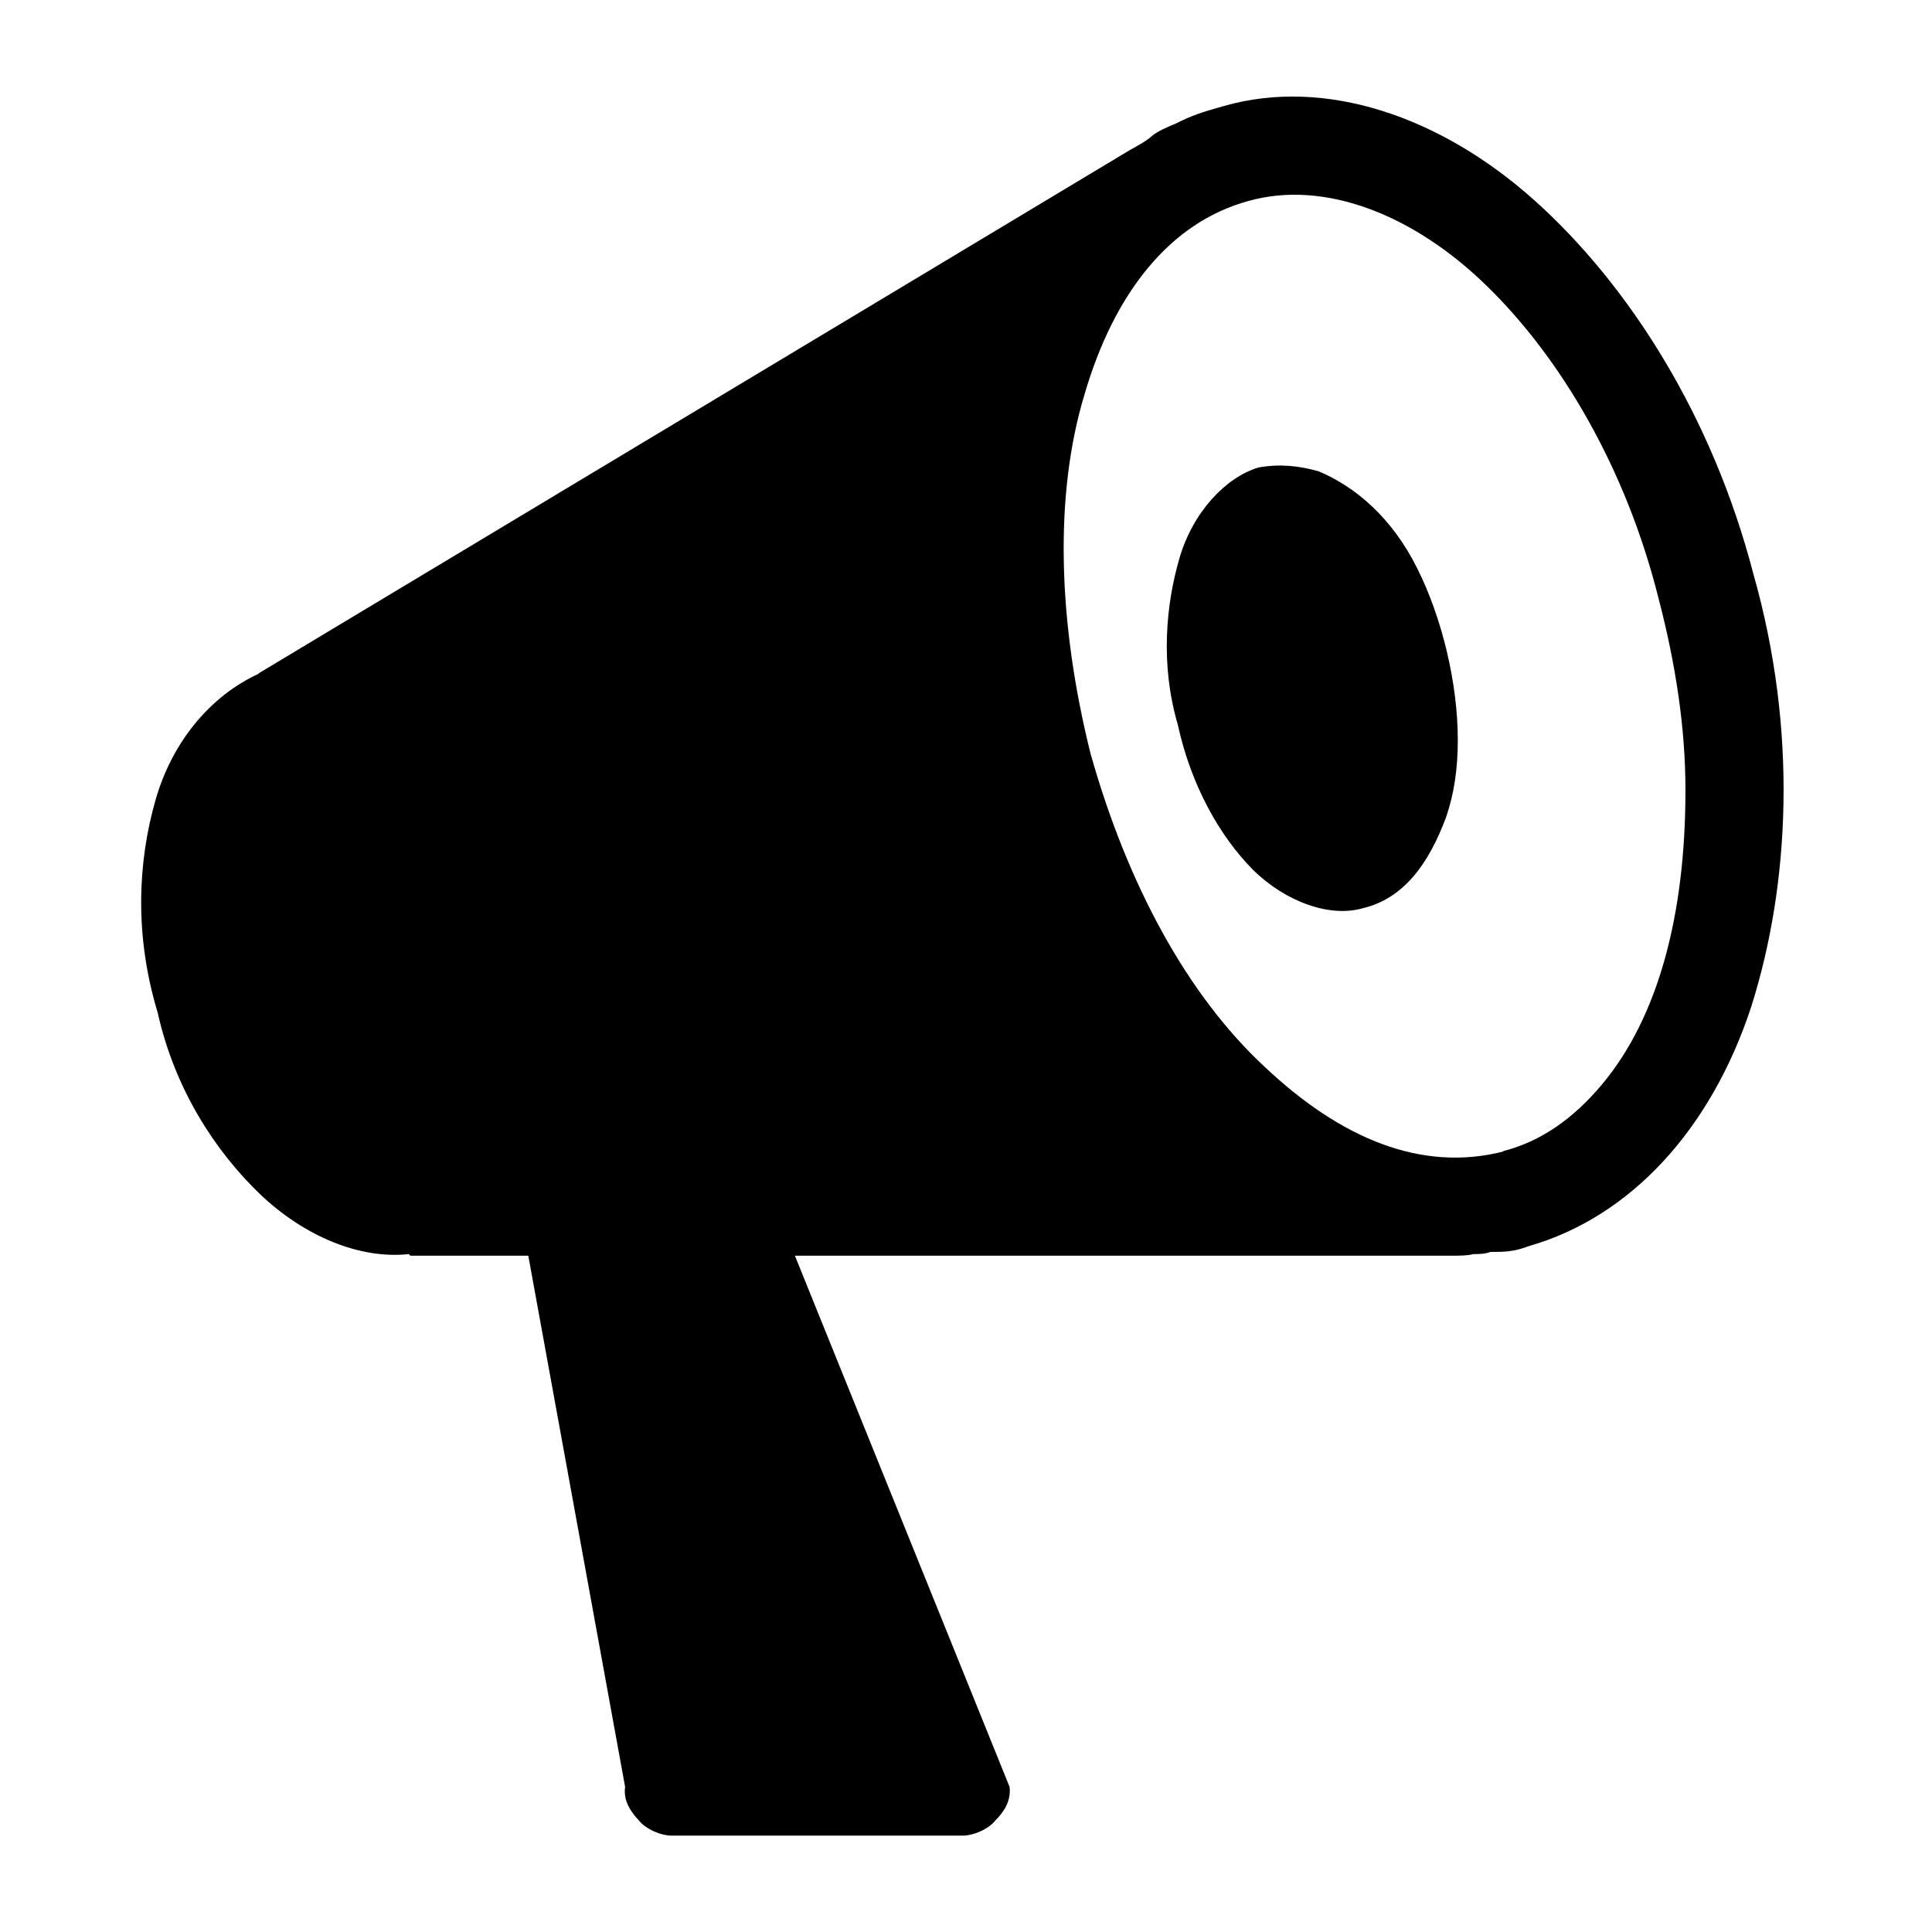
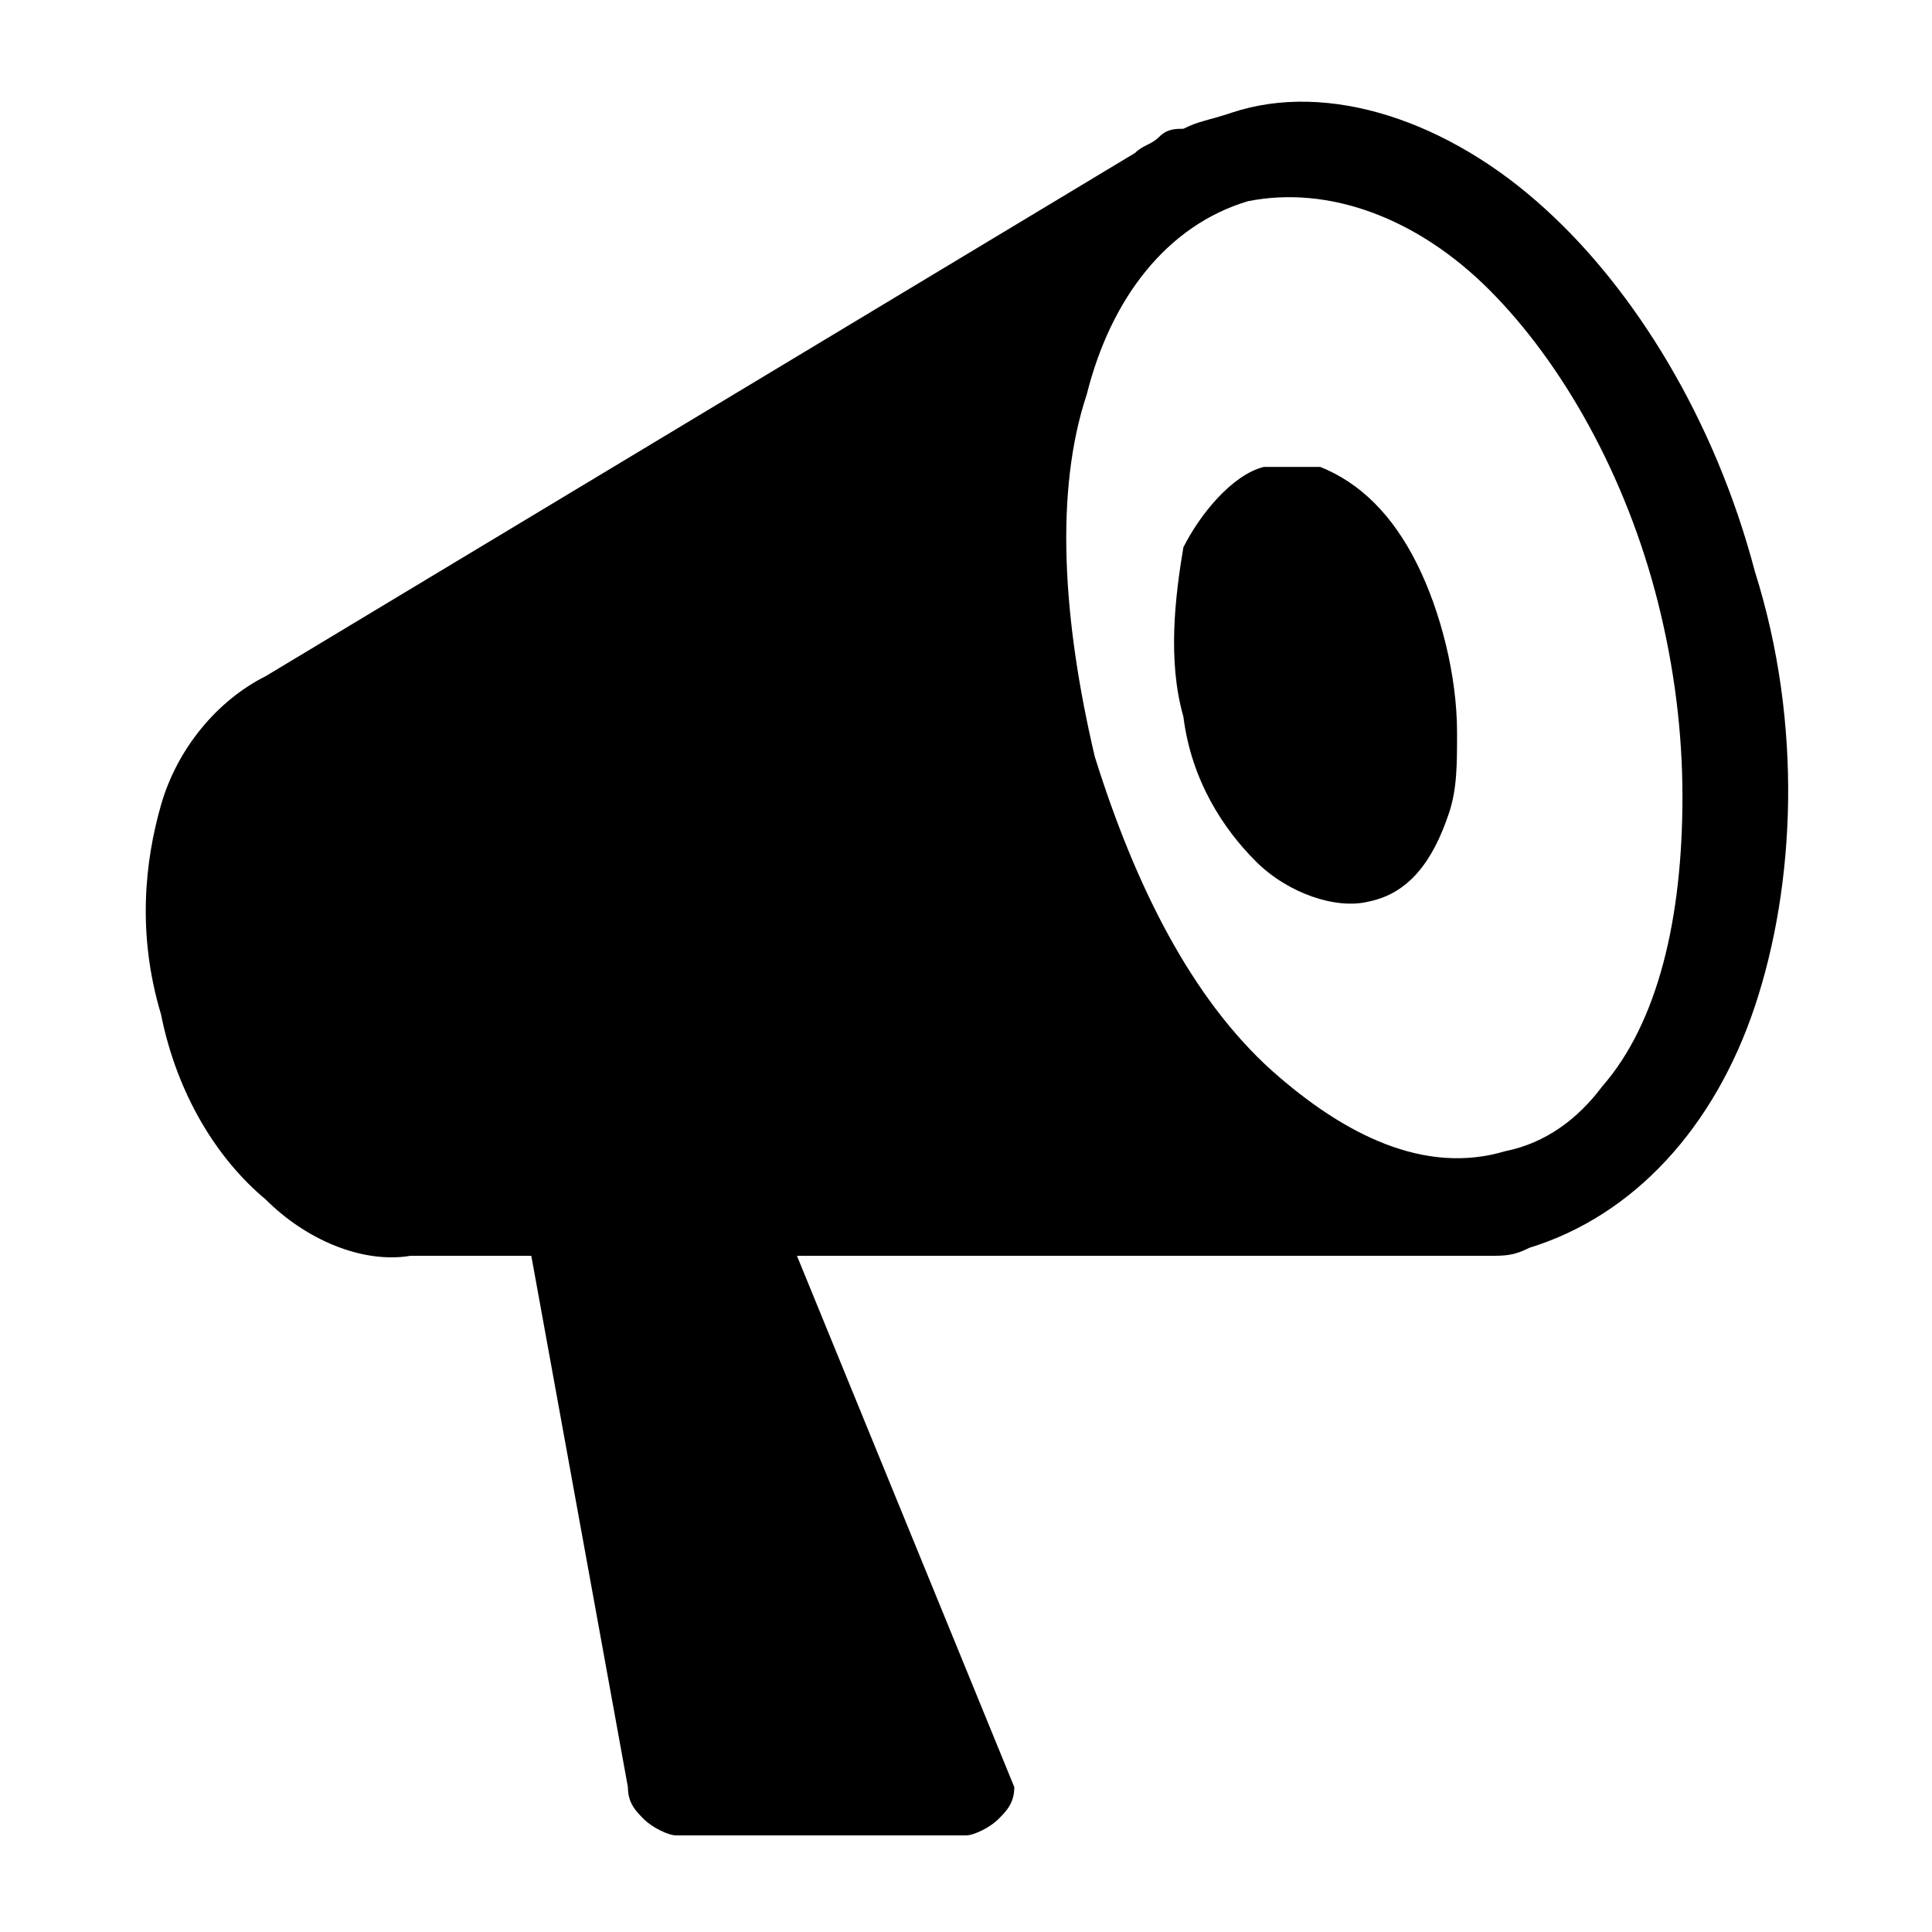
- <svg xmlns="http://www.w3.org/2000/svg" width="24px" height="24px" viewBox="0 0 18 18" version="1.1">
+ <svg xmlns="http://www.w3.org/2000/svg" version="1.1" id="Layer_1" x="0px" y="0px" viewBox="0 0 24 24" style="enable-background:new 0 0 24 24;" xml:space="preserve">
  <g id="surface1">
-     <path style=" stroke:none;fill-rule:nonzero;fill:rgb(0%,0%,0%);fill-opacity:1;" d="M 16.336 5.348 C 16.75 6.805 16.676 8.242 16.316 9.379 C 15.938 10.531 15.184 11.34 14.246 11.609 C 14.102 11.664 14.012 11.664 13.887 11.664 C 13.832 11.684 13.777 11.684 13.727 11.684 C 13.672 11.699 13.598 11.699 13.527 11.699 L 7.406 11.699 L 9.406 16.648 C 9.422 16.777 9.352 16.883 9.277 16.957 C 9.207 17.047 9.062 17.102 8.973 17.102 L 6.254 17.102 C 6.164 17.102 6.02 17.047 5.949 16.957 C 5.879 16.883 5.805 16.777 5.824 16.648 L 4.922 11.699 L 3.824 11.699 L 3.809 11.684 C 3.355 11.734 2.836 11.52 2.422 11.125 C 2.008 10.727 1.629 10.152 1.469 9.434 C 1.25 8.711 1.285 8.027 1.449 7.453 C 1.609 6.895 1.973 6.48 2.402 6.281 L 2.422 6.266 L 10.52 1.402 C 10.609 1.352 10.684 1.312 10.738 1.262 C 10.789 1.223 10.863 1.188 10.953 1.152 C 11.098 1.078 11.203 1.043 11.402 0.988 C 12.34 0.719 13.418 1.078 14.301 1.871 C 15.184 2.664 15.957 3.887 16.336 5.348 Z M 14.012 10.727 L 13.996 10.727 C 14.355 10.637 14.66 10.422 14.93 10.098 C 15.453 9.469 15.703 8.516 15.703 7.363 C 15.703 6.785 15.613 6.191 15.453 5.578 C 15.148 4.355 14.535 3.328 13.852 2.664 C 13.168 1.996 12.34 1.676 11.637 1.871 C 10.898 2.07 10.379 2.734 10.105 3.672 C 9.82 4.609 9.855 5.797 10.16 7.02 C 10.504 8.242 11.062 9.27 11.781 9.938 C 12.484 10.602 13.238 10.926 14.012 10.727 Z M 11.727 4.355 C 11.926 4.32 12.105 4.34 12.285 4.391 C 12.629 4.535 12.969 4.824 13.203 5.293 C 13.438 5.762 13.582 6.371 13.582 6.895 C 13.582 7.164 13.547 7.398 13.473 7.613 C 13.312 8.047 13.078 8.371 12.699 8.461 C 12.395 8.551 11.98 8.406 11.672 8.102 C 11.367 7.793 11.098 7.324 10.973 6.75 C 10.809 6.191 10.863 5.633 10.988 5.203 C 11.113 4.77 11.422 4.445 11.727 4.355 Z M 11.727 4.355 " />
+     <path d="M21.8,7.1c0.6,1.9,0.5,3.9,0,5.4c-0.5,1.5-1.5,2.6-2.8,3c-0.2,0.1-0.3,0.1-0.5,0.1c-0.1,0-0.1,0-0.2,0c-0.1,0-0.2,0-0.3,0   H9.9l2.7,6.6c0,0.2-0.1,0.3-0.2,0.4c-0.1,0.1-0.3,0.2-0.4,0.2H8.4c-0.1,0-0.3-0.1-0.4-0.2c-0.1-0.1-0.2-0.2-0.2-0.4l-1.2-6.6H5.1   l0,0c-0.6,0.1-1.3-0.2-1.8-0.7c-0.6-0.5-1.1-1.3-1.3-2.3c-0.3-1-0.2-1.9,0-2.6c0.2-0.7,0.7-1.3,1.3-1.6l0,0l10.8-6.5   c0.1-0.1,0.2-0.1,0.3-0.2c0.1-0.1,0.2-0.1,0.3-0.1c0.2-0.1,0.3-0.1,0.6-0.2c1.2-0.4,2.7,0.1,3.9,1.2C20.3,3.6,21.3,5.2,21.8,7.1z    M18.7,14.3L18.7,14.3c0.5-0.1,0.9-0.4,1.2-0.8c0.7-0.8,1-2.1,1-3.6c0-0.8-0.1-1.6-0.3-2.4c-0.4-1.6-1.2-3-2.1-3.9   c-0.9-0.9-2-1.3-3-1.1c-1,0.3-1.7,1.2-2,2.4c-0.4,1.2-0.3,2.8,0.1,4.5c0.5,1.6,1.2,3,2.2,3.9C16.7,14.1,17.7,14.6,18.7,14.3z    M15.7,5.8c0.3,0,0.5,0,0.7,0c0.5,0.2,0.9,0.6,1.2,1.2s0.5,1.4,0.5,2.1c0,0.4,0,0.7-0.1,1c-0.2,0.6-0.5,1-1,1.1   c-0.4,0.1-1-0.1-1.4-0.5c-0.4-0.4-0.8-1-0.9-1.8c-0.2-0.7-0.1-1.5,0-2.1C14.9,6.4,15.3,5.9,15.7,5.8z" />
  </g>
</svg>
